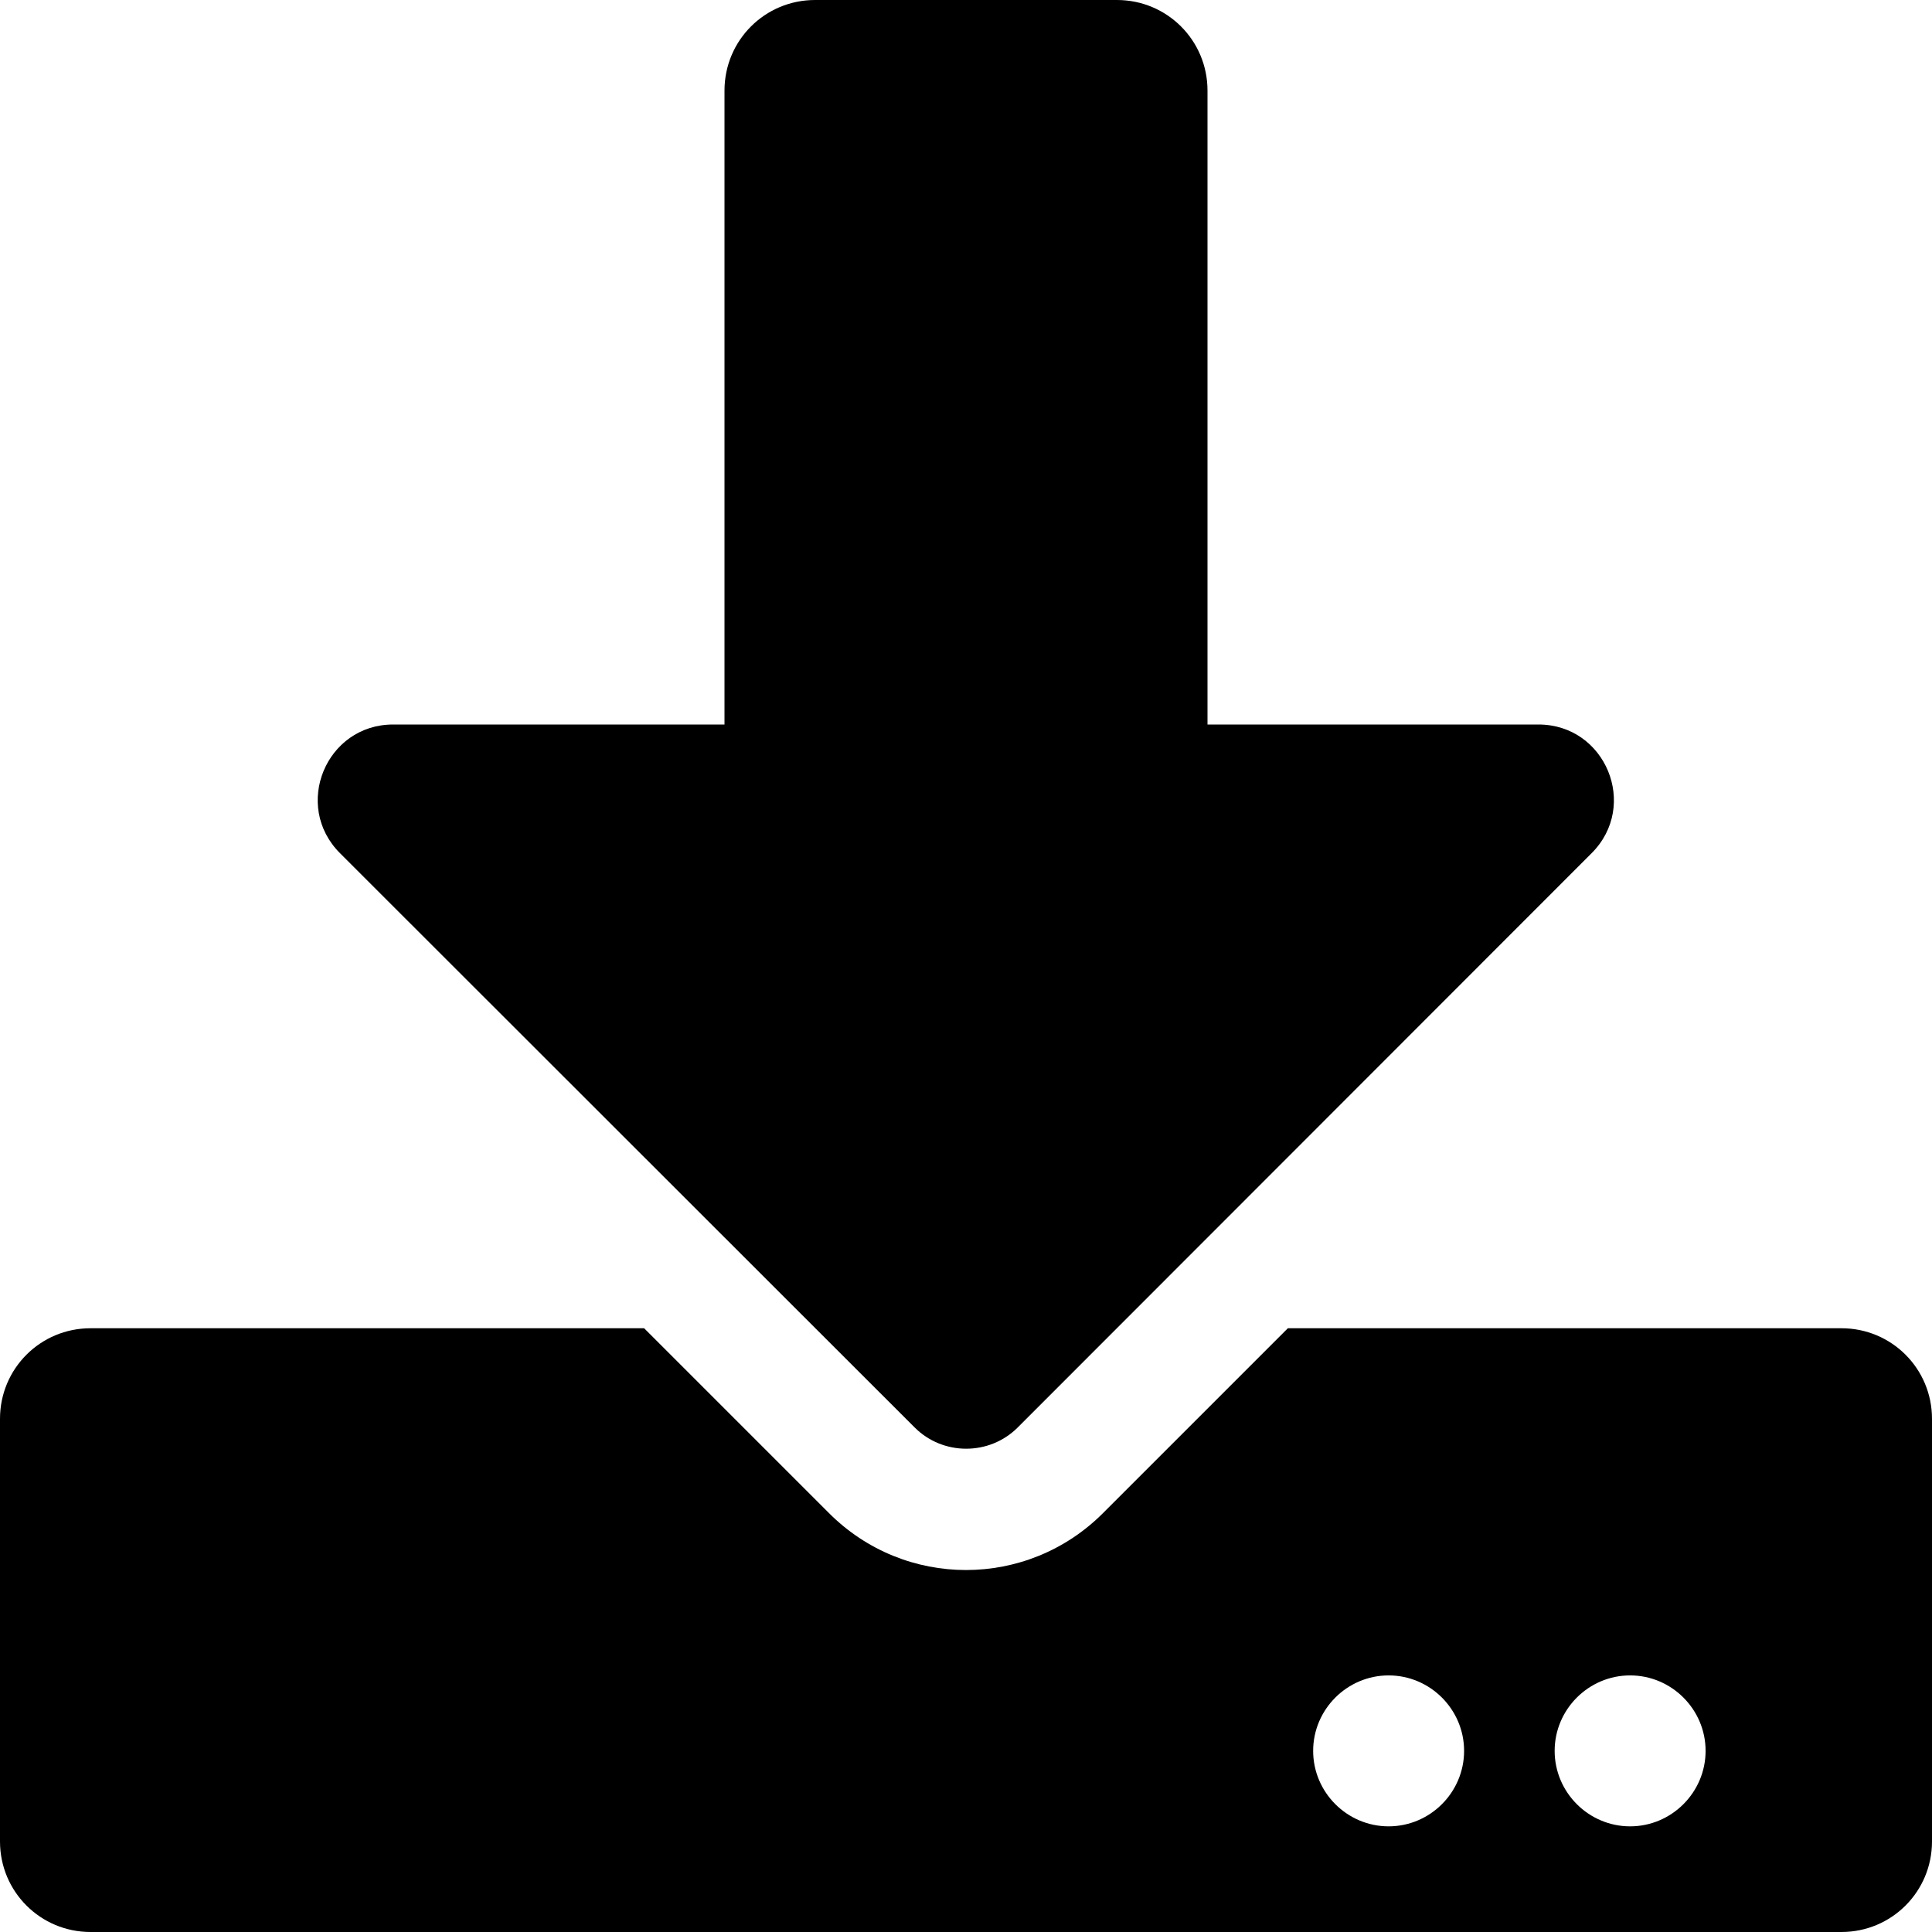
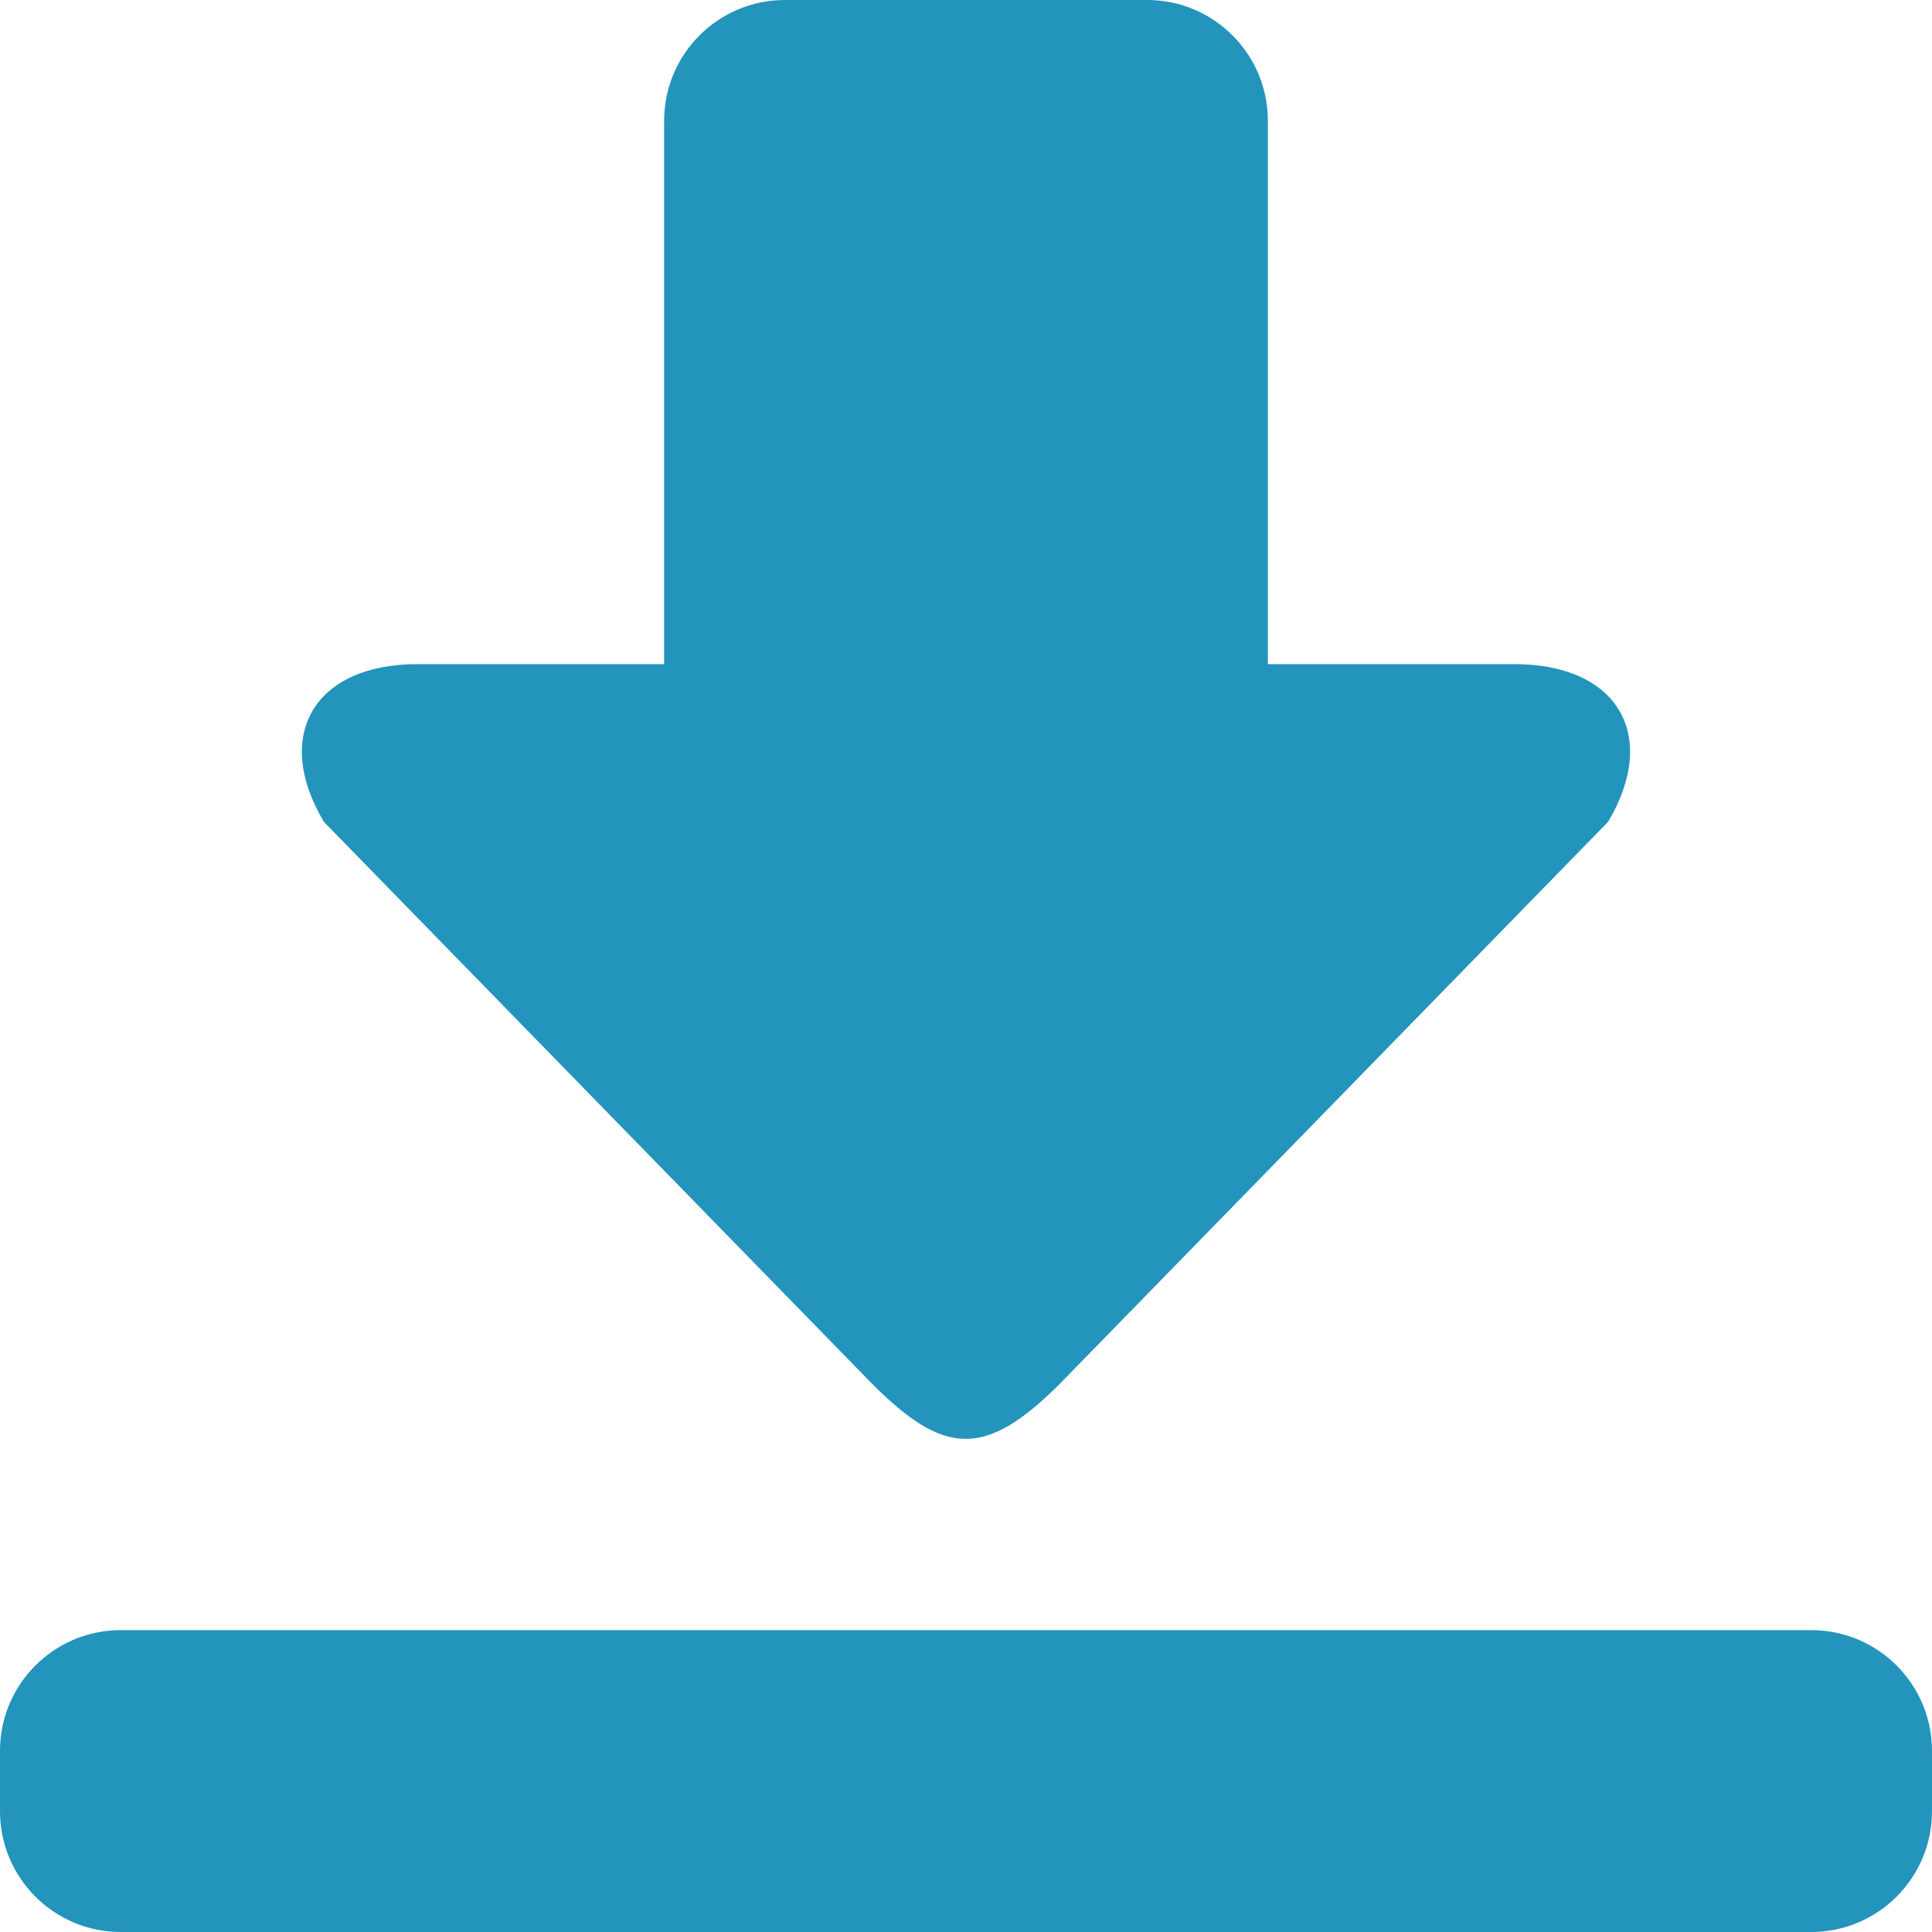
- <svg xmlns="http://www.w3.org/2000/svg" aria-hidden="true" focusable="false" data-prefix="fas" data-icon="download" class="svg-inline--fa fa-download fa-w-16" role="img" viewBox="0 0 512 512">
-   <path fill="currentColor" d="M216 0h80c13.3 0 24 10.7 24 24v168h87.7c17.8 0 26.7 21.5 14.1 34.1L269.7 378.3c-7.5 7.5-19.8 7.5-27.3 0L90.1 226.1c-12.6-12.6-3.7-34.1 14.1-34.1H192V24c0-13.3 10.7-24 24-24zm296 376v112c0 13.3-10.7 24-24 24H24c-13.3 0-24-10.7-24-24V376c0-13.3 10.7-24 24-24h146.7l49 49c20.1 20.1 52.5 20.1 72.6 0l49-49H488c13.3 0 24 10.7 24 24zm-124 88c0-11-9-20-20-20s-20 9-20 20 9 20 20 20 20-9 20-20zm64 0c0-11-9-20-20-20s-20 9-20 20 9 20 20 20 20-9 20-20z" />
+ <svg xmlns="http://www.w3.org/2000/svg" version="1.1" id="Layer_1" x="0px" y="0px" viewBox="0 0 286.053 286.053" style="enable-background:new 0 0 286.053 286.053;" xml:space="preserve" width="512px" height="512px">
+   <g>
+     <g>
+       <path d="M129.162,204.922c10.62,10.62,16.672,11.031,27.72,0l81.212-83.242   c7.625-12.846,1.386-23.349-13.856-23.349h-36.517V17.878C187.723,8.01,179.713,0,169.845,0H116.21   c-9.869,0-17.878,8.01-17.878,17.878v80.453H61.806c-15.241,0-21.481,10.512-13.856,23.349L129.162,204.922z M268.176,241.358   H17.878C8.01,241.358,0,249.367,0,259.236v8.939c0,9.878,8.01,17.878,17.878,17.878h250.297c9.869,0,17.878-8.001,17.878-17.878   v-8.939C286.054,249.367,278.044,241.358,268.176,241.358z" data-original="#2394BC" class="active-path" data-old_color="#2394BC" fill="#2394BC" />
+     </g>
+   </g>
</svg>
